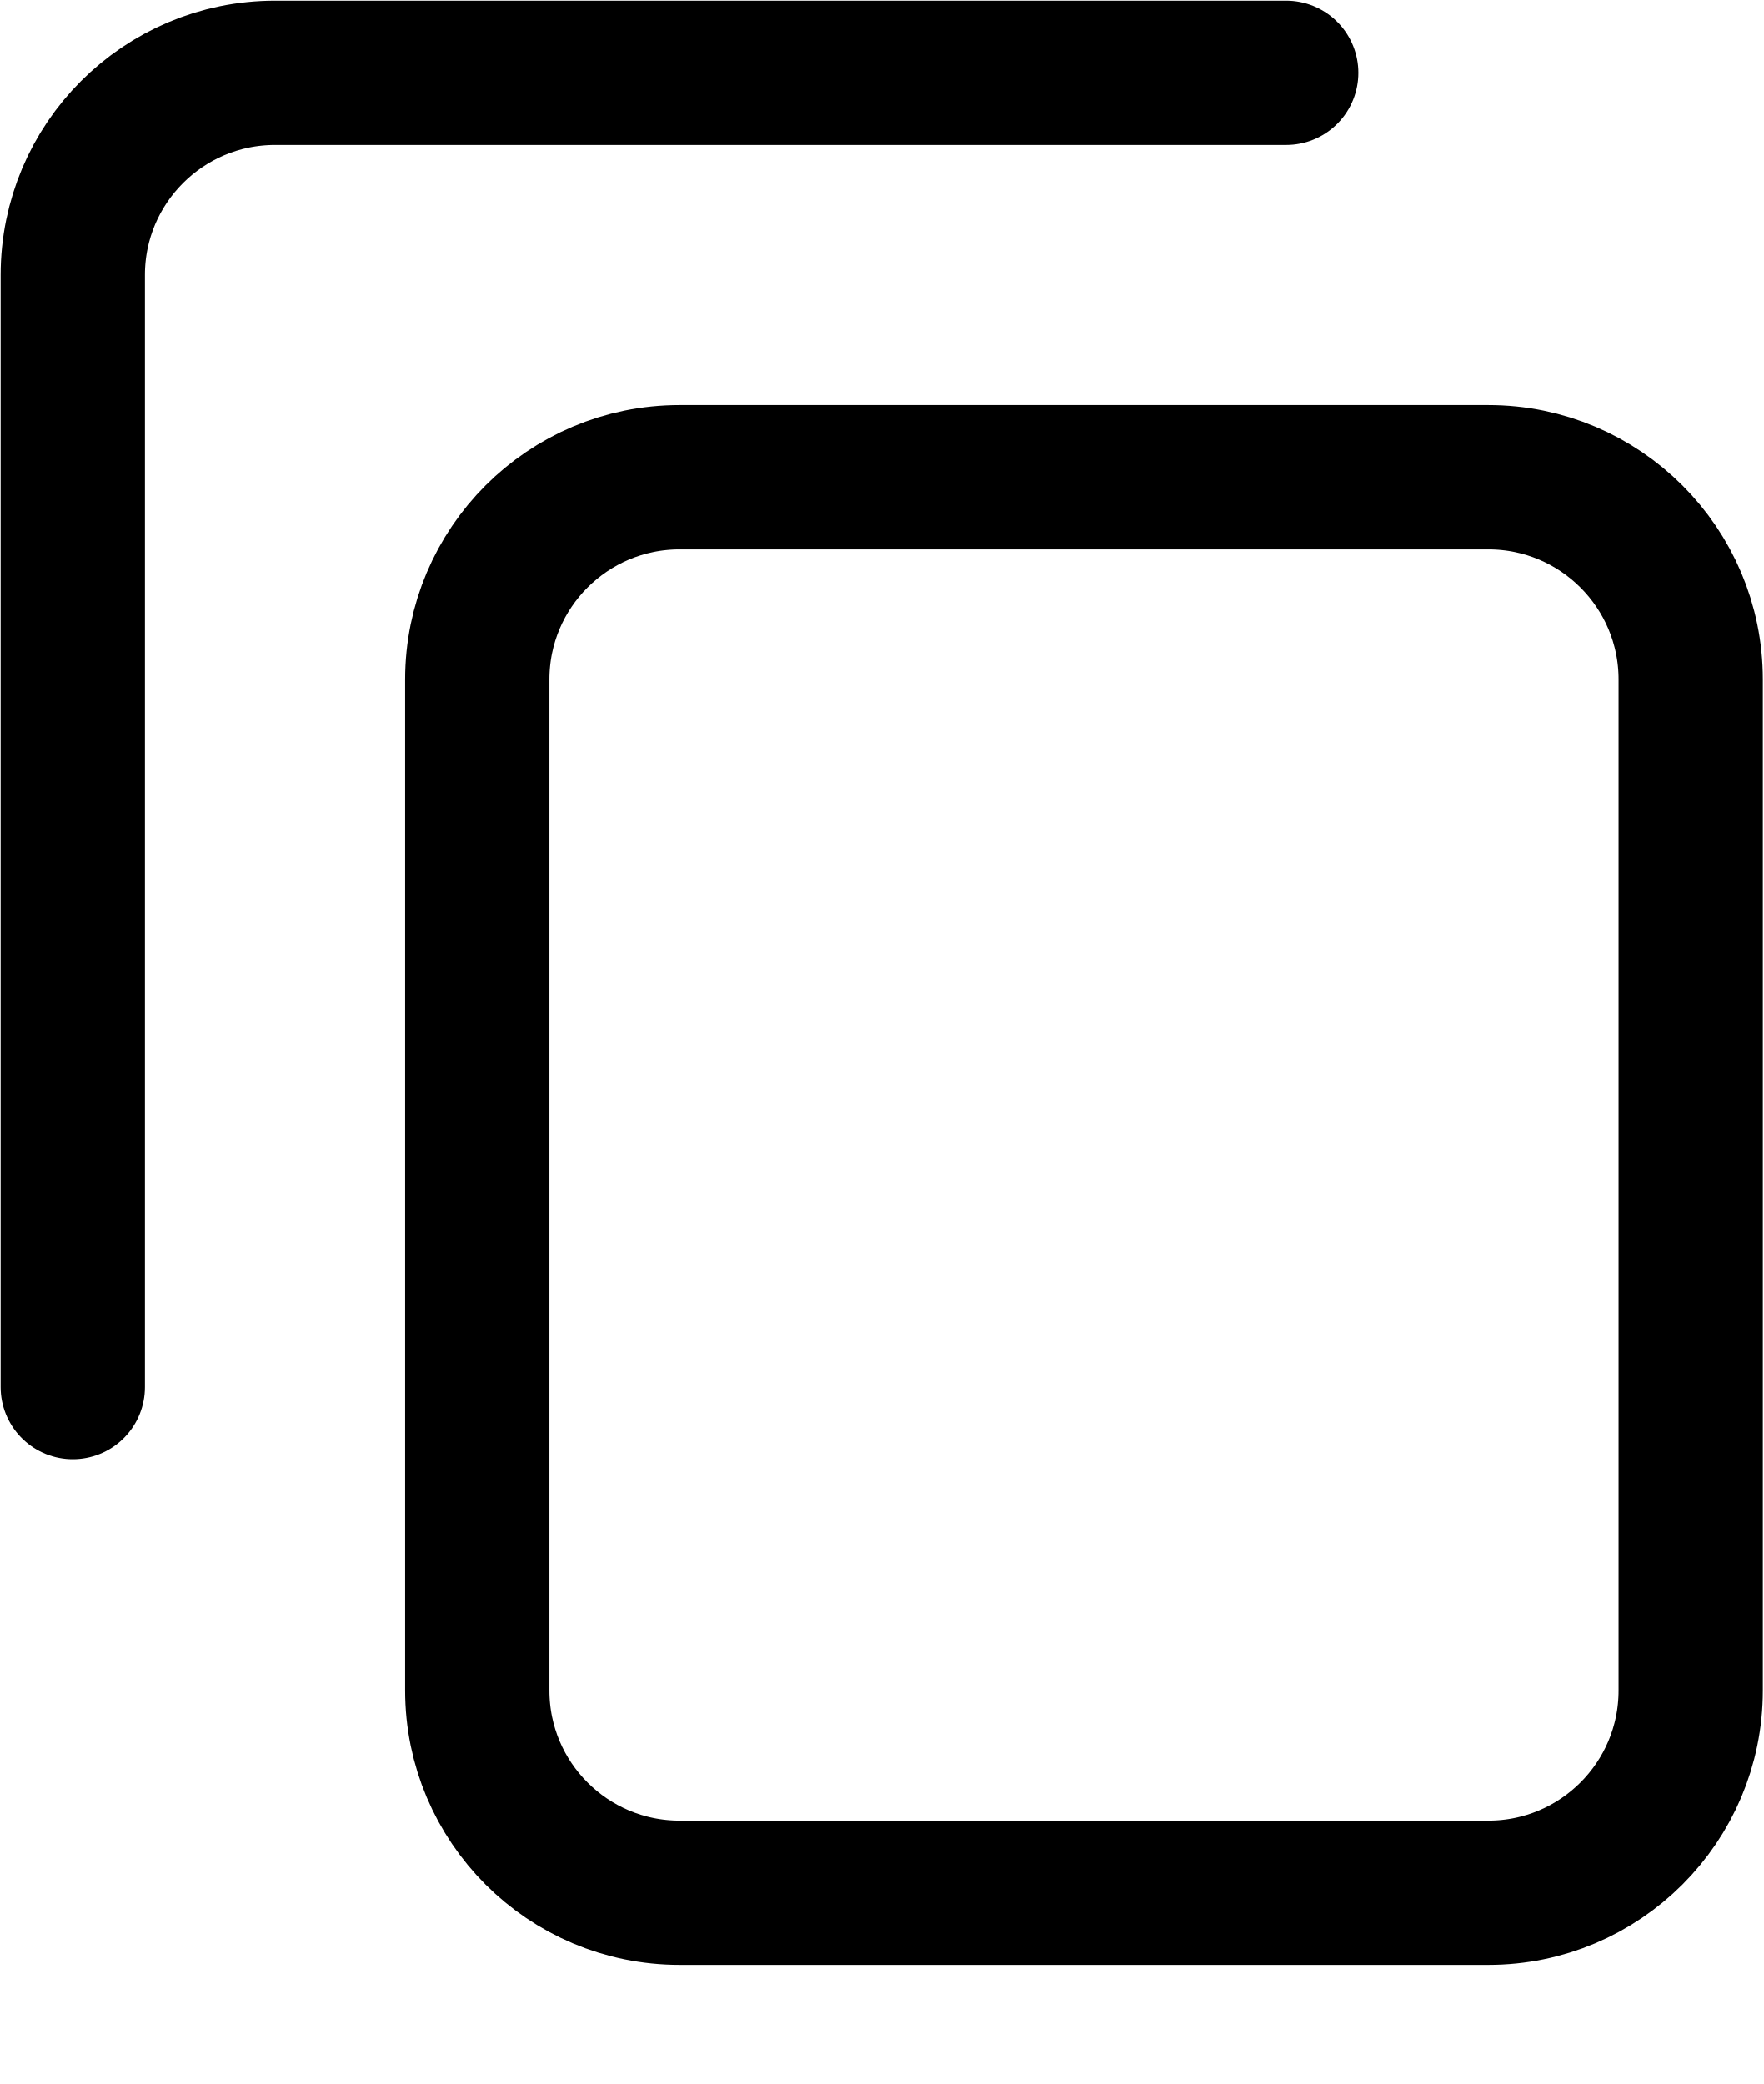
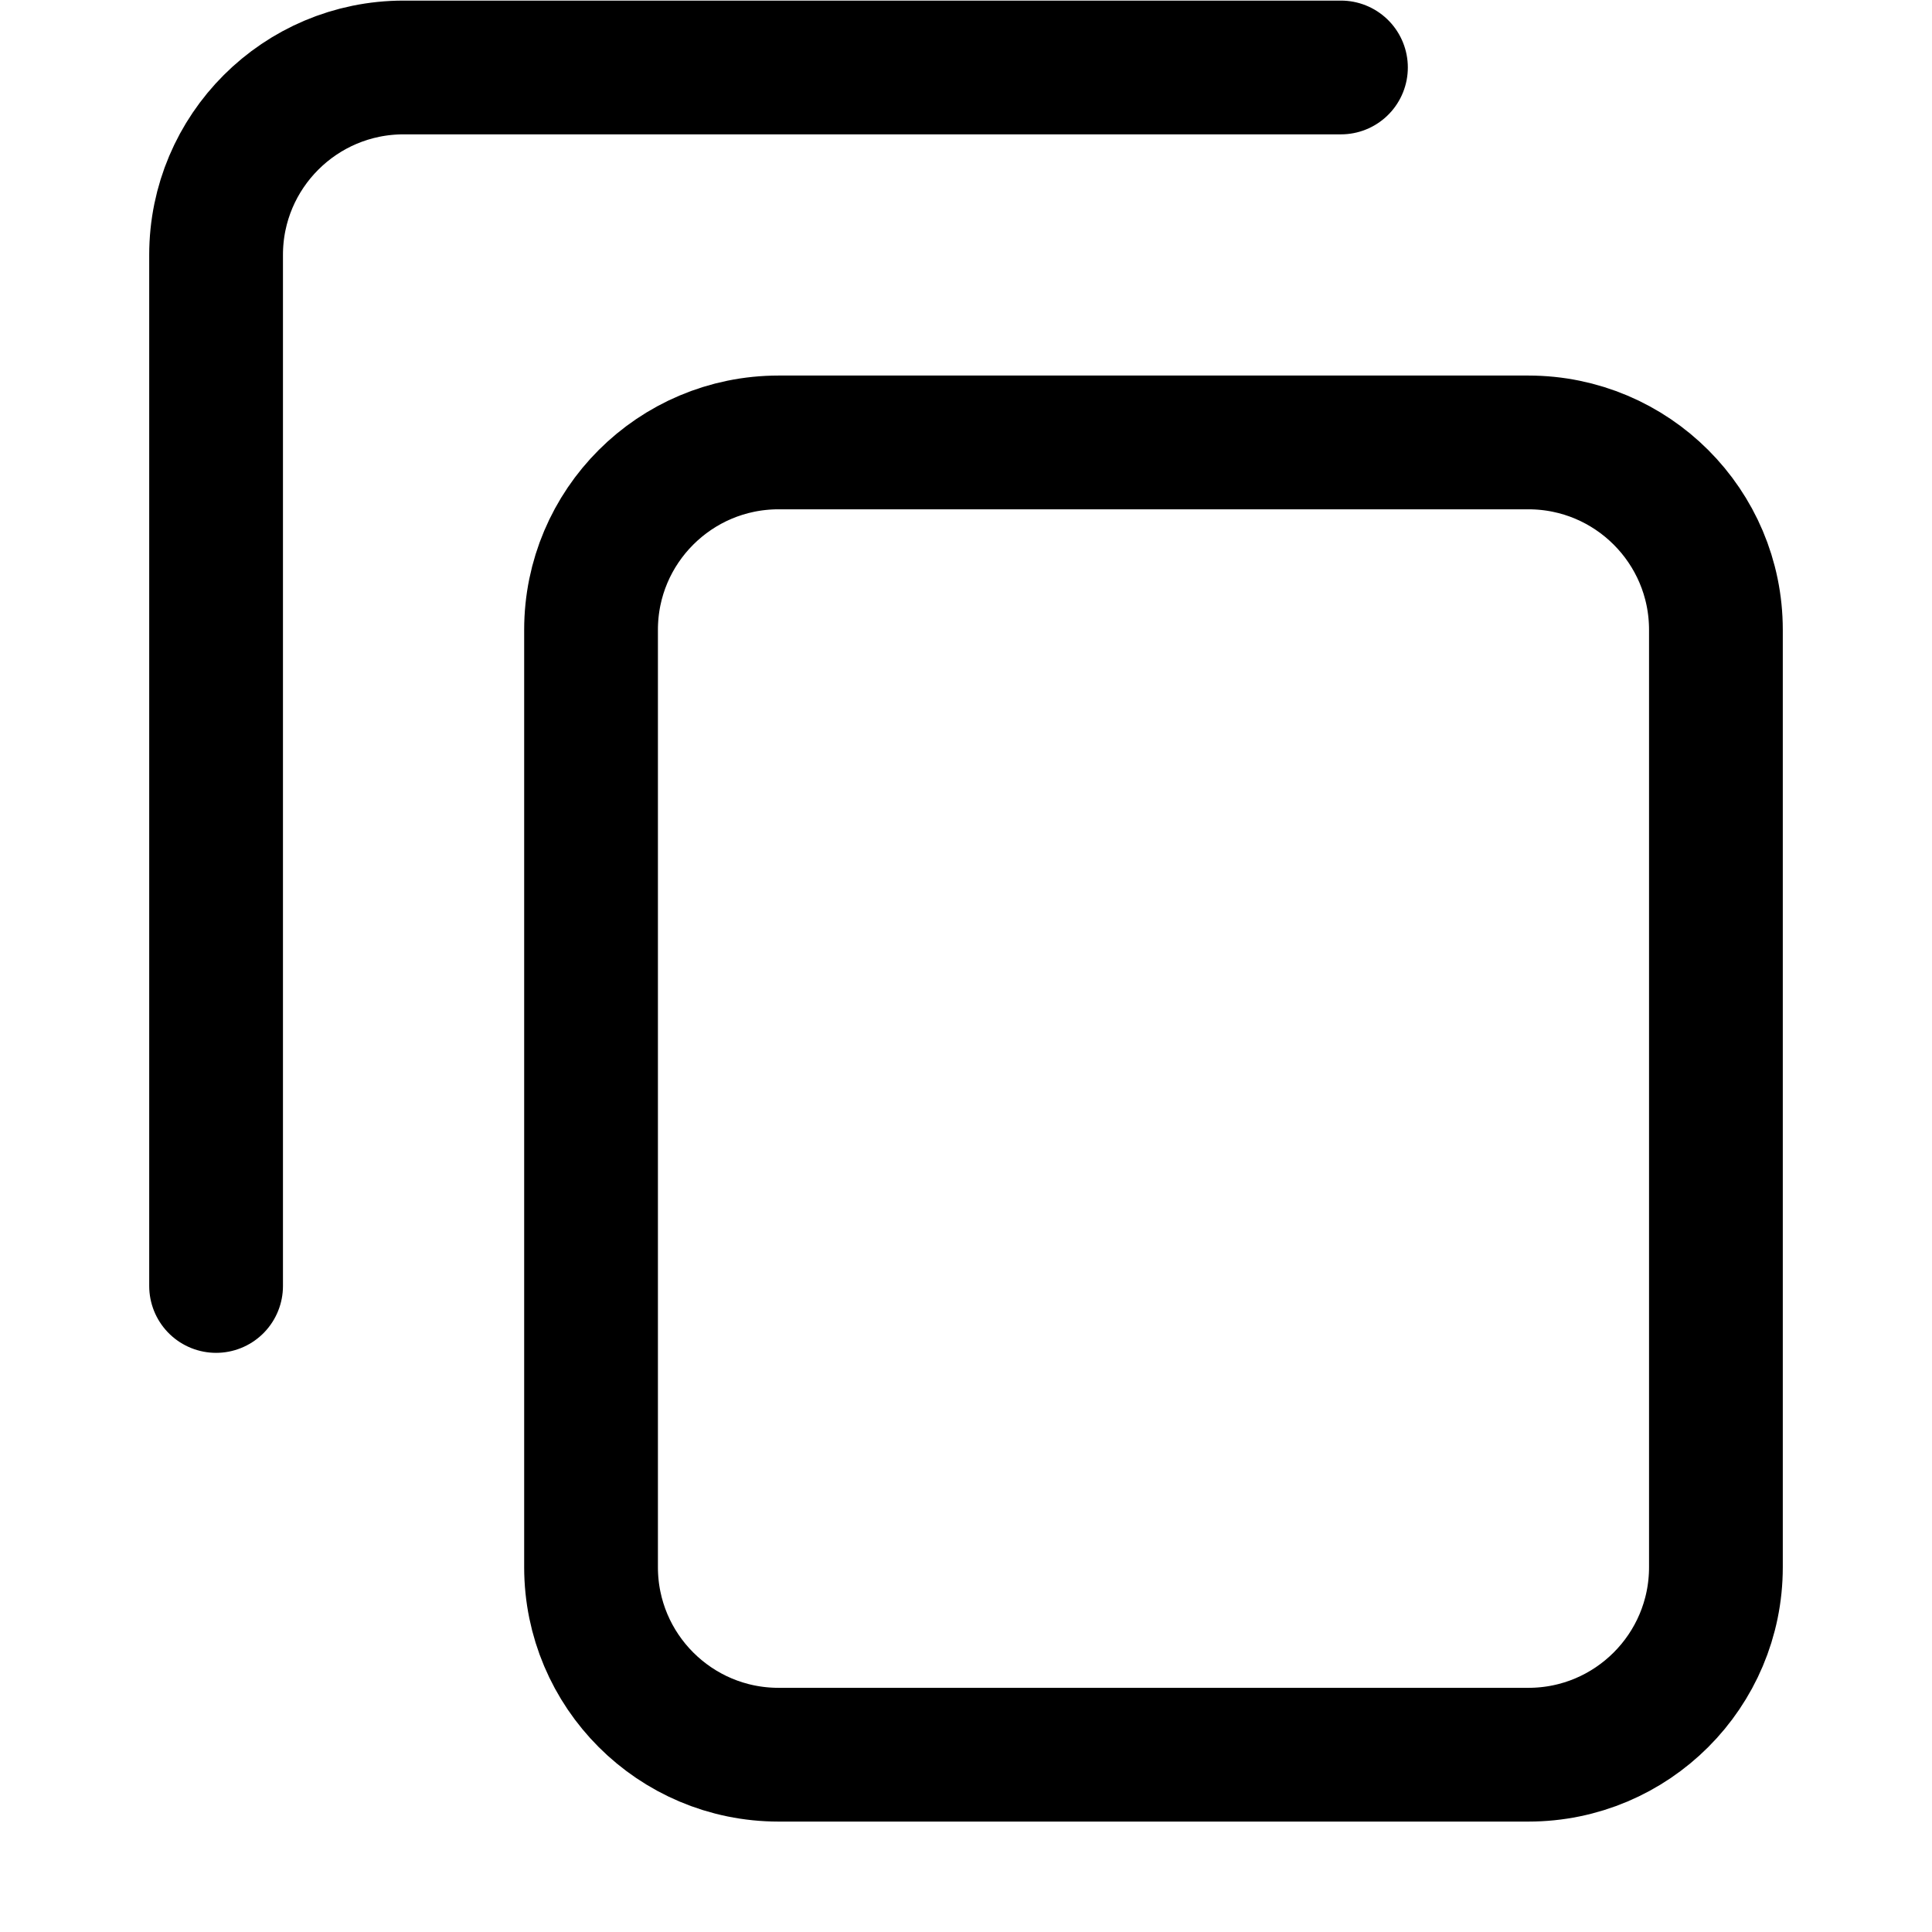
- <svg xmlns="http://www.w3.org/2000/svg" width="11" height="13" viewBox="0 0 11 13" fill="none">
-   <path d="M8.023 0.454H1.716C1.019 0.454 0.454 1.019 0.454 1.715V8.653" stroke="black" stroke-width="0.9" stroke-linecap="round" stroke-linejoin="round" />
-   <path d="M2.977 4.238C2.977 3.542 3.542 2.977 4.239 2.977H9.284C9.981 2.977 10.546 3.542 10.546 4.238V10.545C10.546 11.242 9.981 11.807 9.284 11.807H4.239C3.542 11.807 2.977 11.242 2.977 10.545V4.238Z" stroke="black" stroke-width="0.9" stroke-linecap="round" stroke-linejoin="round" />
+ <svg xmlns="http://www.w3.org/2000/svg" width="16" height="16" viewBox="0 0 16 16" fill="none">
+   <g transform="translate(8, 8) scale(1.23077) translate(-5.5, -6.5)">
+     <path d="M8.023 0.454H1.716C1.019 0.454 0.454 1.019 0.454 1.715V8.653" stroke="black" stroke-width="0.9" stroke-linecap="round" stroke-linejoin="round" />
+     <path d="M2.977 4.238C2.977 3.542 3.542 2.977 4.239 2.977H9.284C9.981 2.977 10.546 3.542 10.546 4.238V10.545C10.546 11.242 9.981 11.807 9.284 11.807H4.239C3.542 11.807 2.977 11.242 2.977 10.545V4.238Z" stroke="black" stroke-width="0.9" stroke-linecap="round" stroke-linejoin="round" />
+   </g>
</svg>
